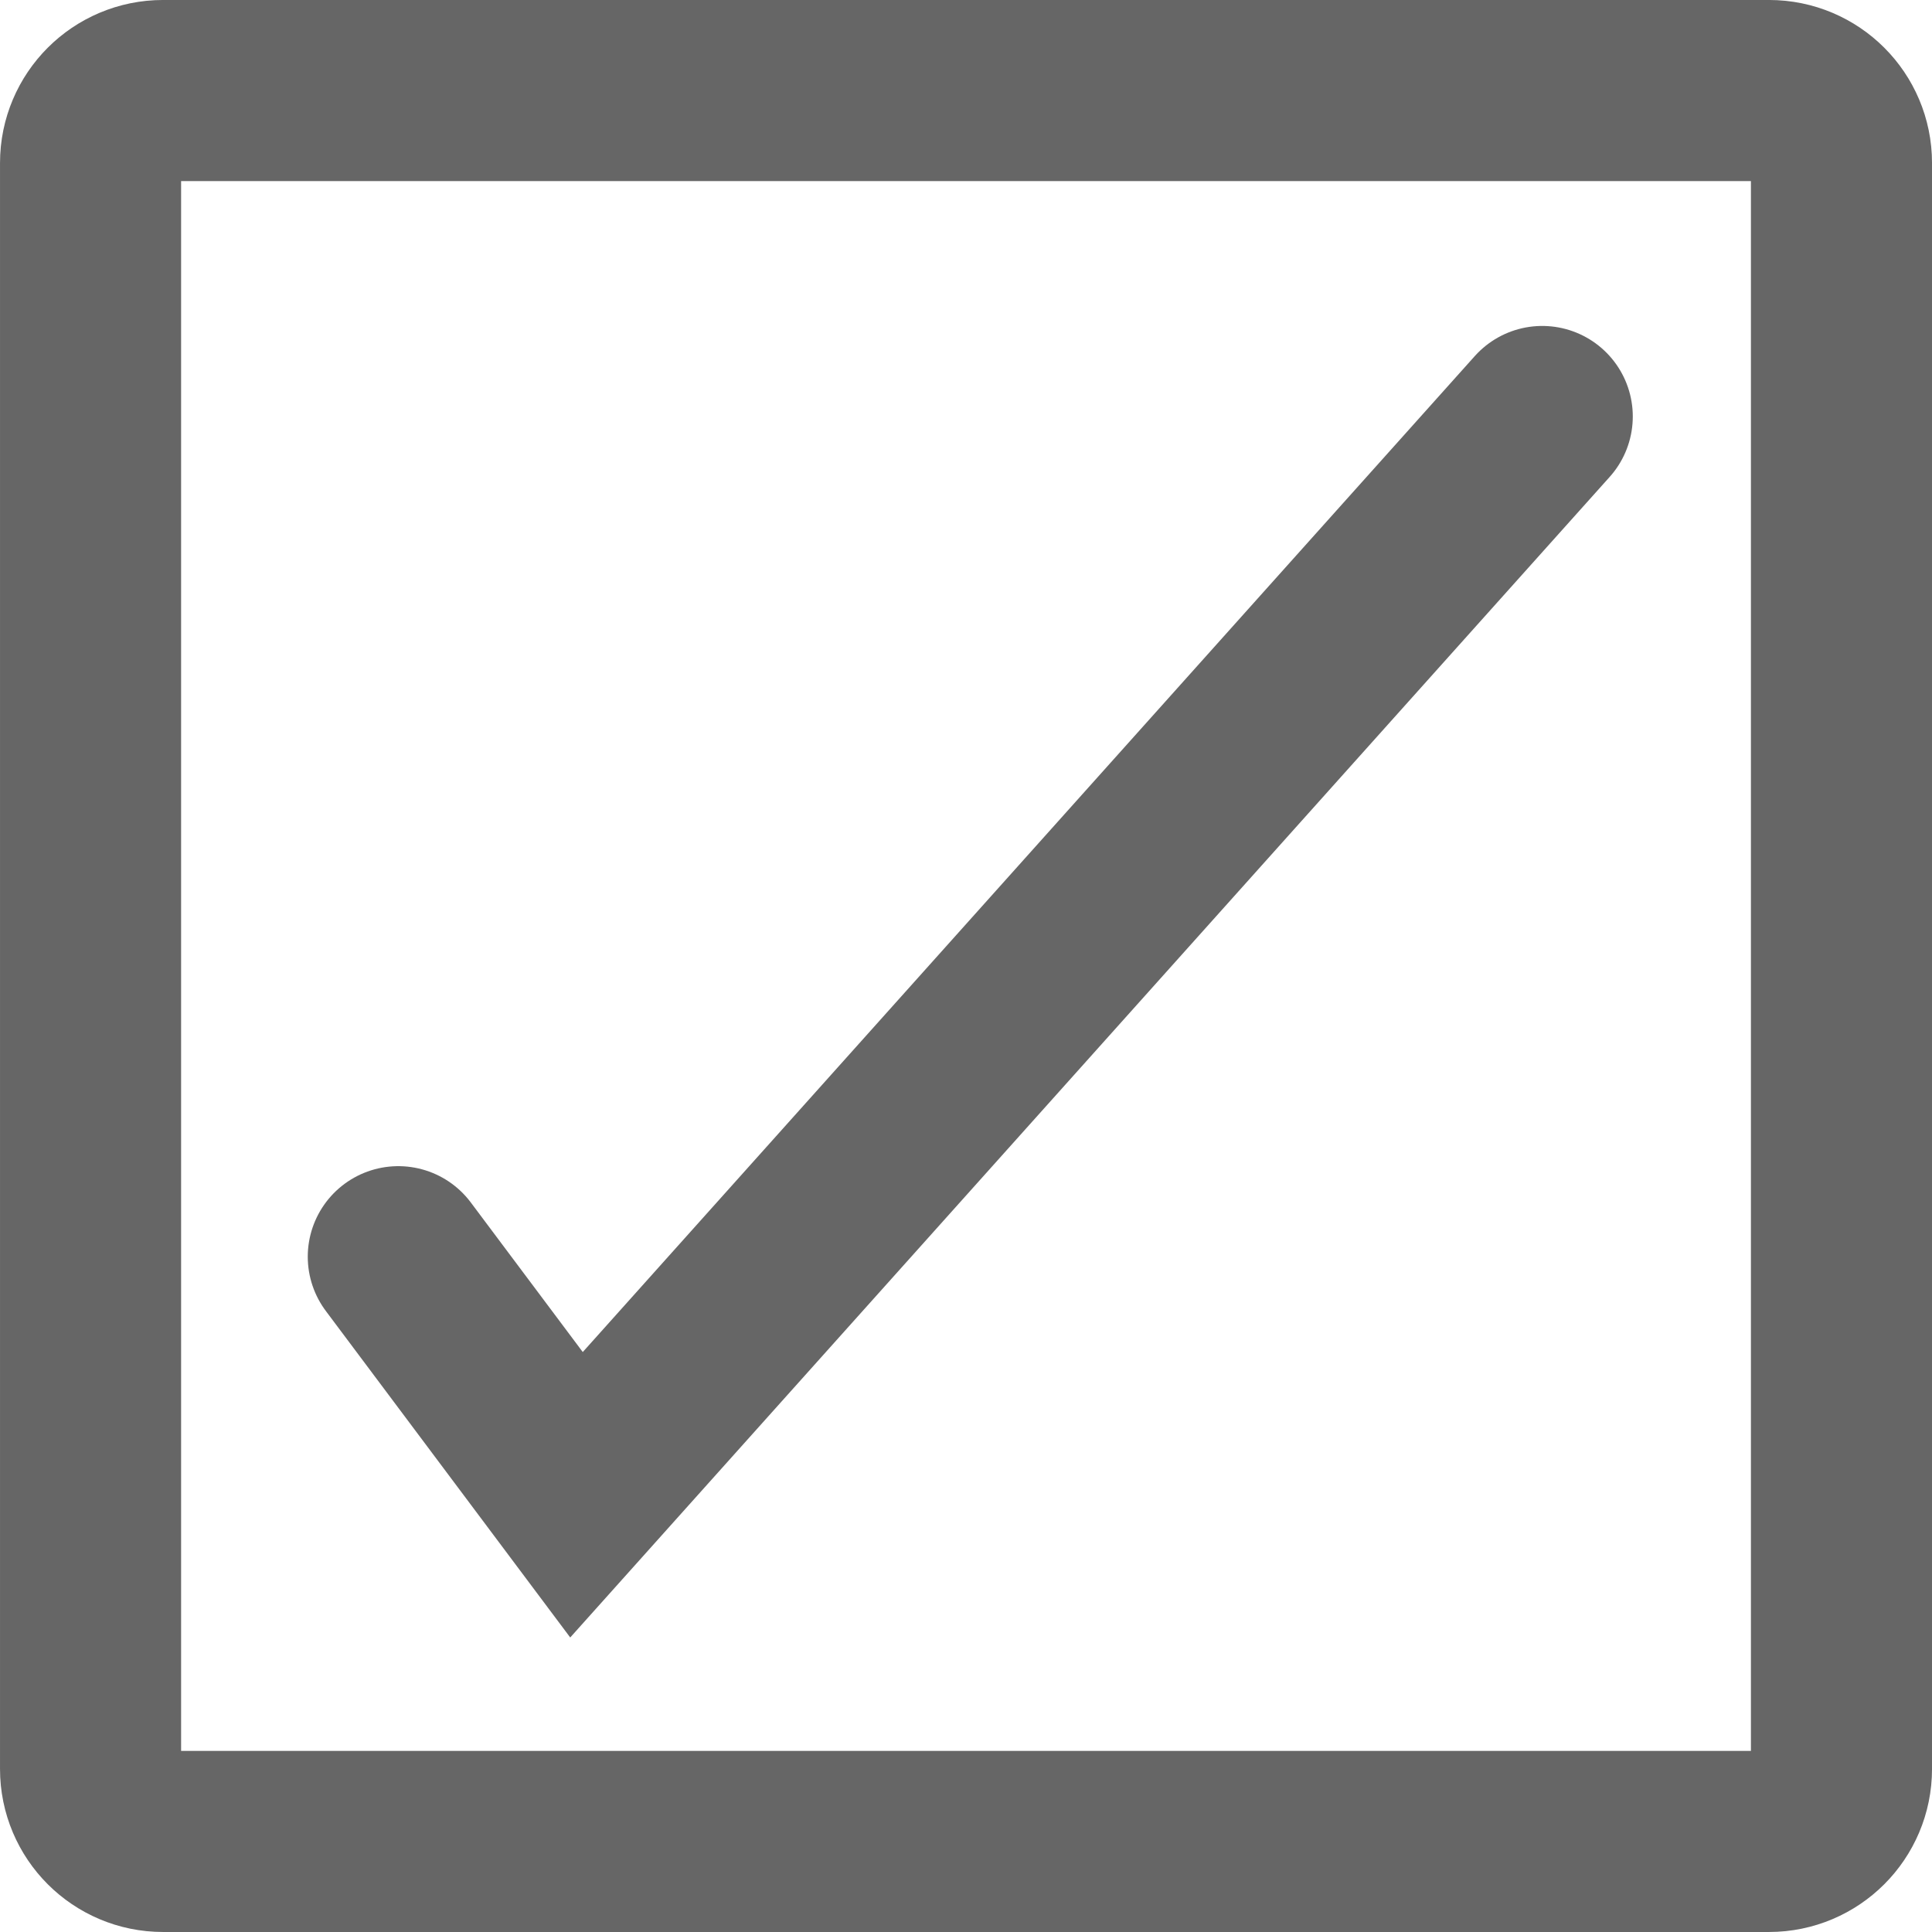
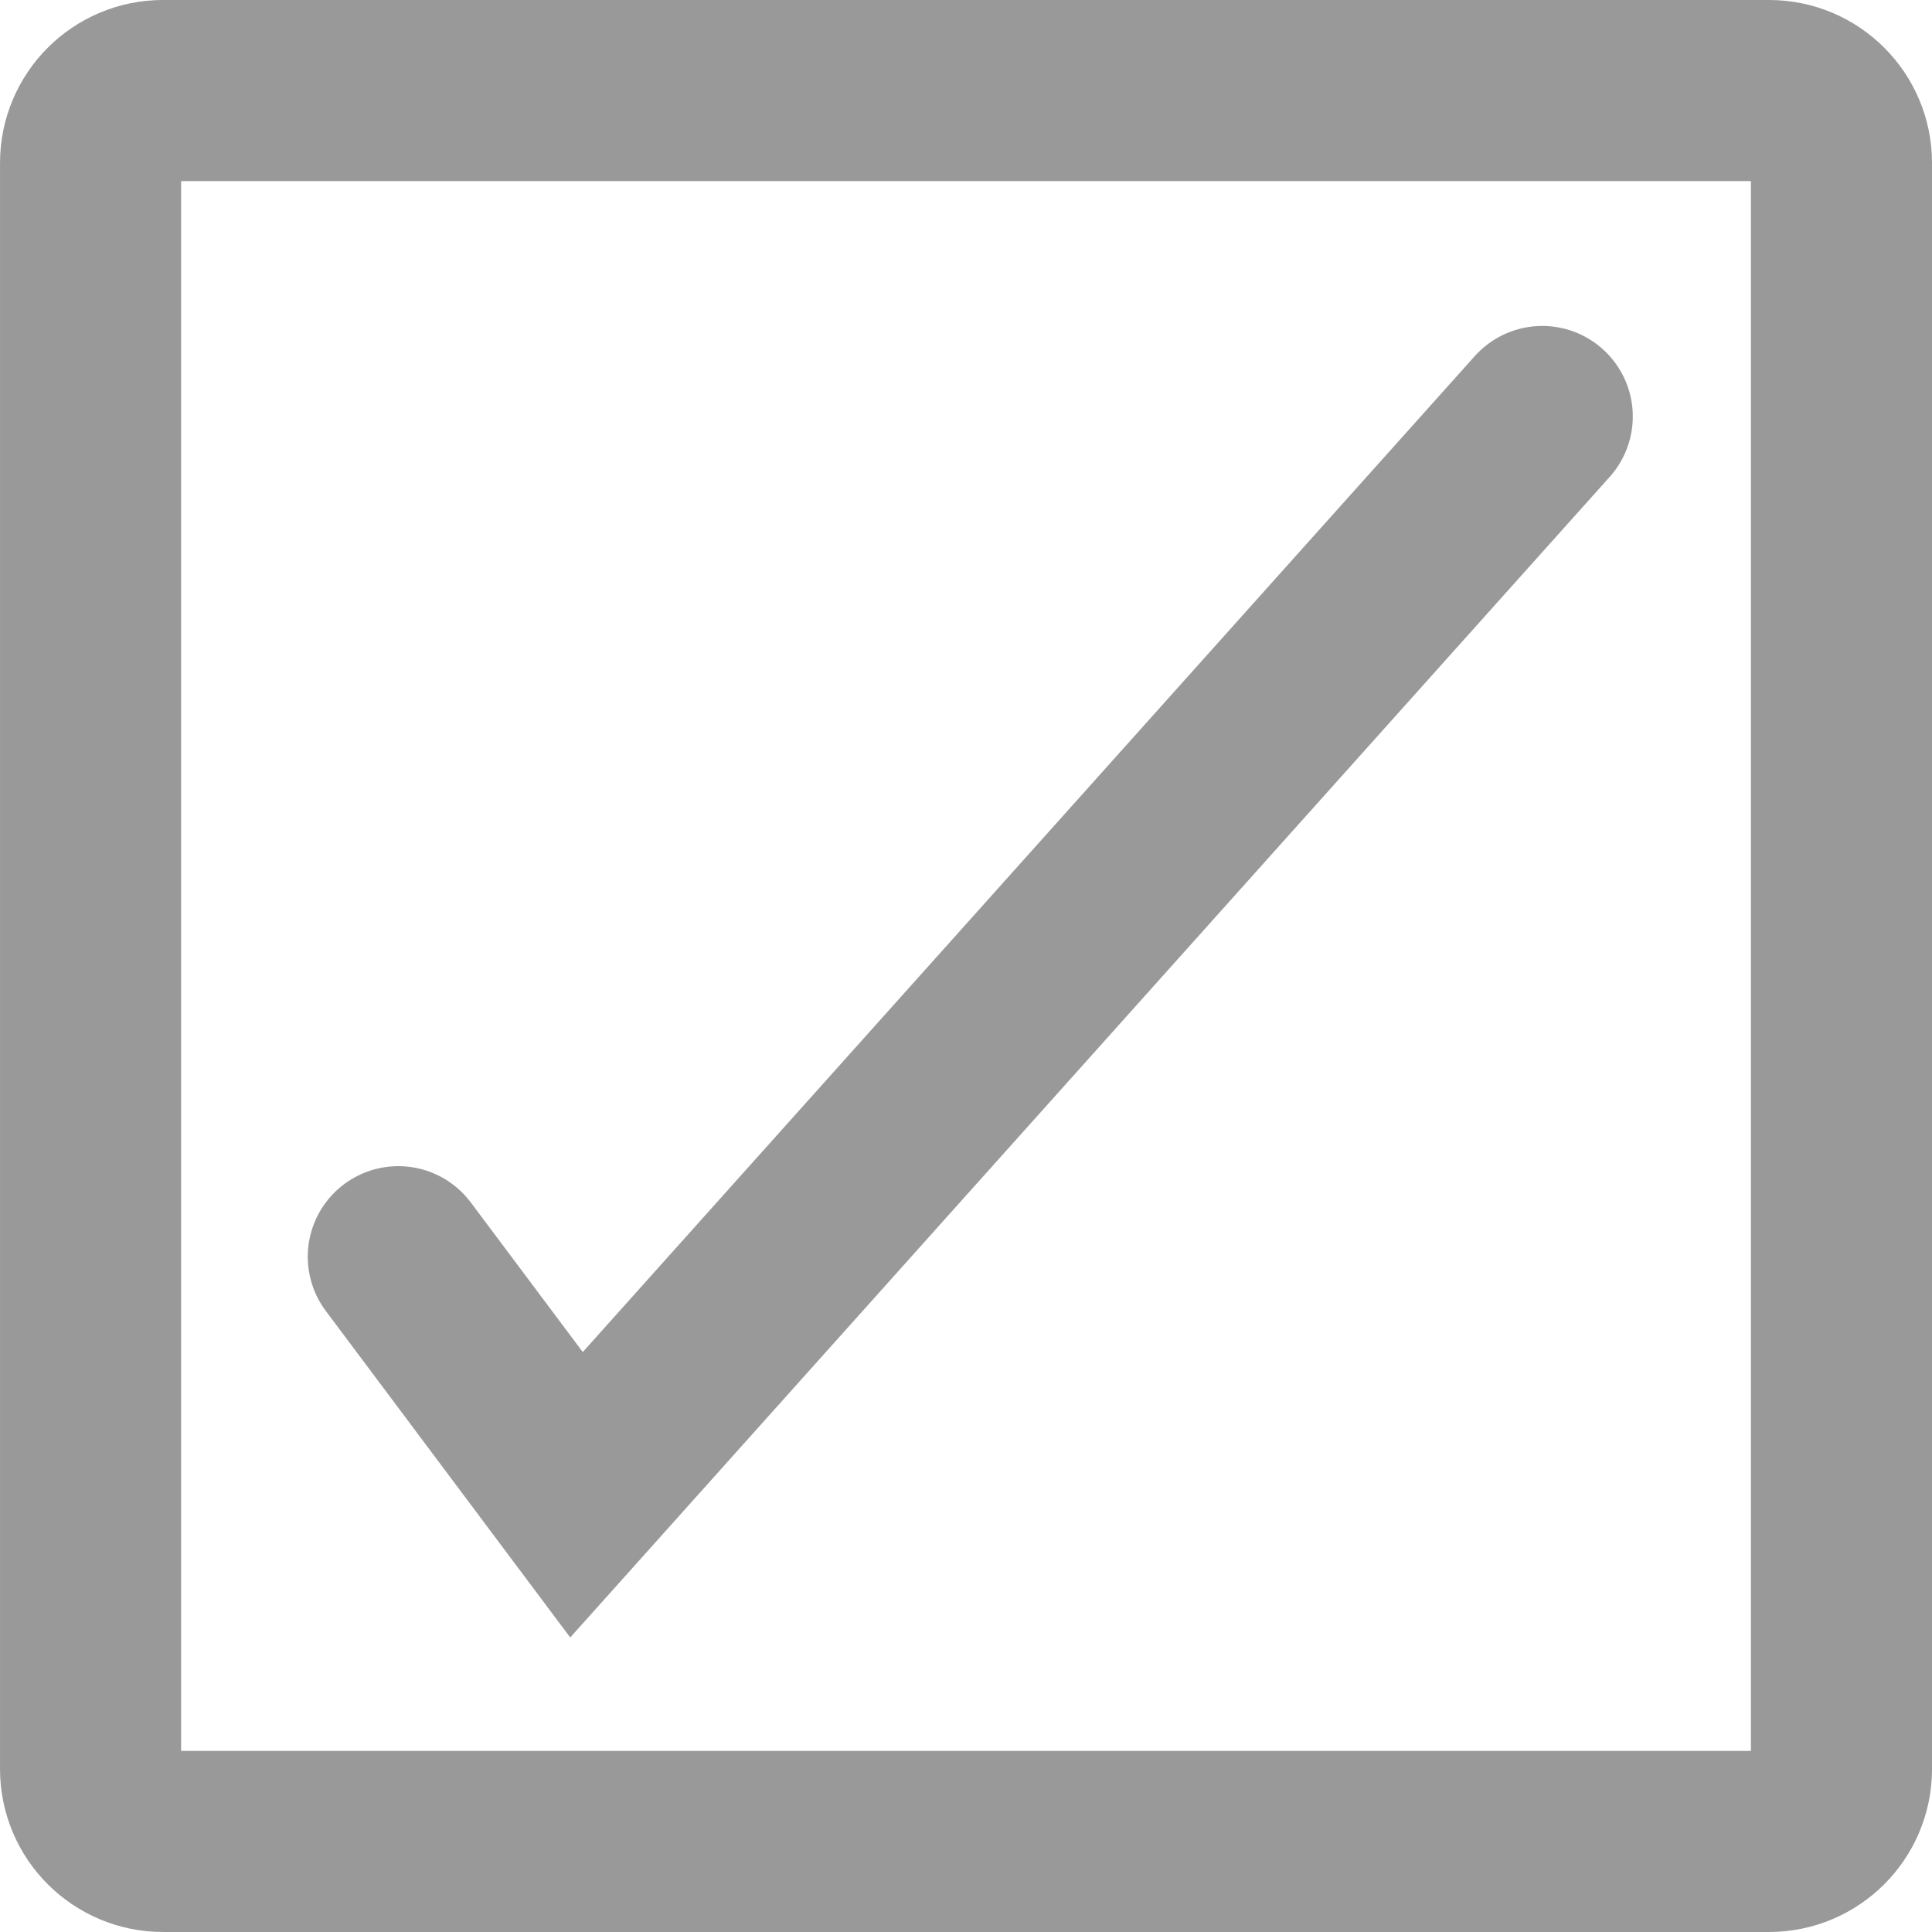
<svg xmlns="http://www.w3.org/2000/svg" width="53.344mm" height="53.344mm" viewBox="0 0 53.344 53.344" version="1.1" id="svg1" xml:space="preserve">
  <defs id="defs1" />
  <g id="layer1" transform="translate(-4.30855,-2.284387)">
-     <rect style="fill:none;fill-opacity:1;stroke:#666666;stroke-width:5;stroke-linecap:round;stroke-dasharray:none;stroke-opacity:1" id="rect1" width="48.344" height="48.344" x="6.809" y="4.784" rx="2" ry="2" />
+     <rect style="fill:none;fill-opacity:1;stroke:#999999;stroke-width:5;stroke-linecap:round;stroke-dasharray:none;stroke-opacity:1" id="rect1" width="48.344" height="48.344" x="6.809" y="4.784" rx="2" ry="2" />
  </g>
-   <g id="layer2" transform="translate(-4.30855,-2.284387)">
-     <path style="fill:none;fill-opacity:1;stroke:#666666;stroke-width:5;stroke-linecap:round;stroke-dasharray:none;stroke-opacity:1" d="M 15.306,36.983 20.226,43.556 46.891,13.784" id="path1" />
+   <g id="layer2" style="display:inline" transform="translate(-4.30855,-2.284387)">
+     <path style="fill:none;fill-opacity:1;stroke:#999999;stroke-width:5;stroke-linecap:round;stroke-dasharray:none;stroke-opacity:1" d="M 15.306,36.983 20.226,43.556 46.891,13.784" id="path1" />
+   </g>
+   <g id="layer3" style="display:none" transform="translate(-4.30855,-2.284387)">
+     <path style="fill:none;fill-opacity:1;stroke:#999999;stroke-width:5;stroke-linecap:round;stroke-dasharray:none;stroke-opacity:1" d="M 14.653,29.626 46.855,29.442" id="path2" />
  </g>
</svg>
